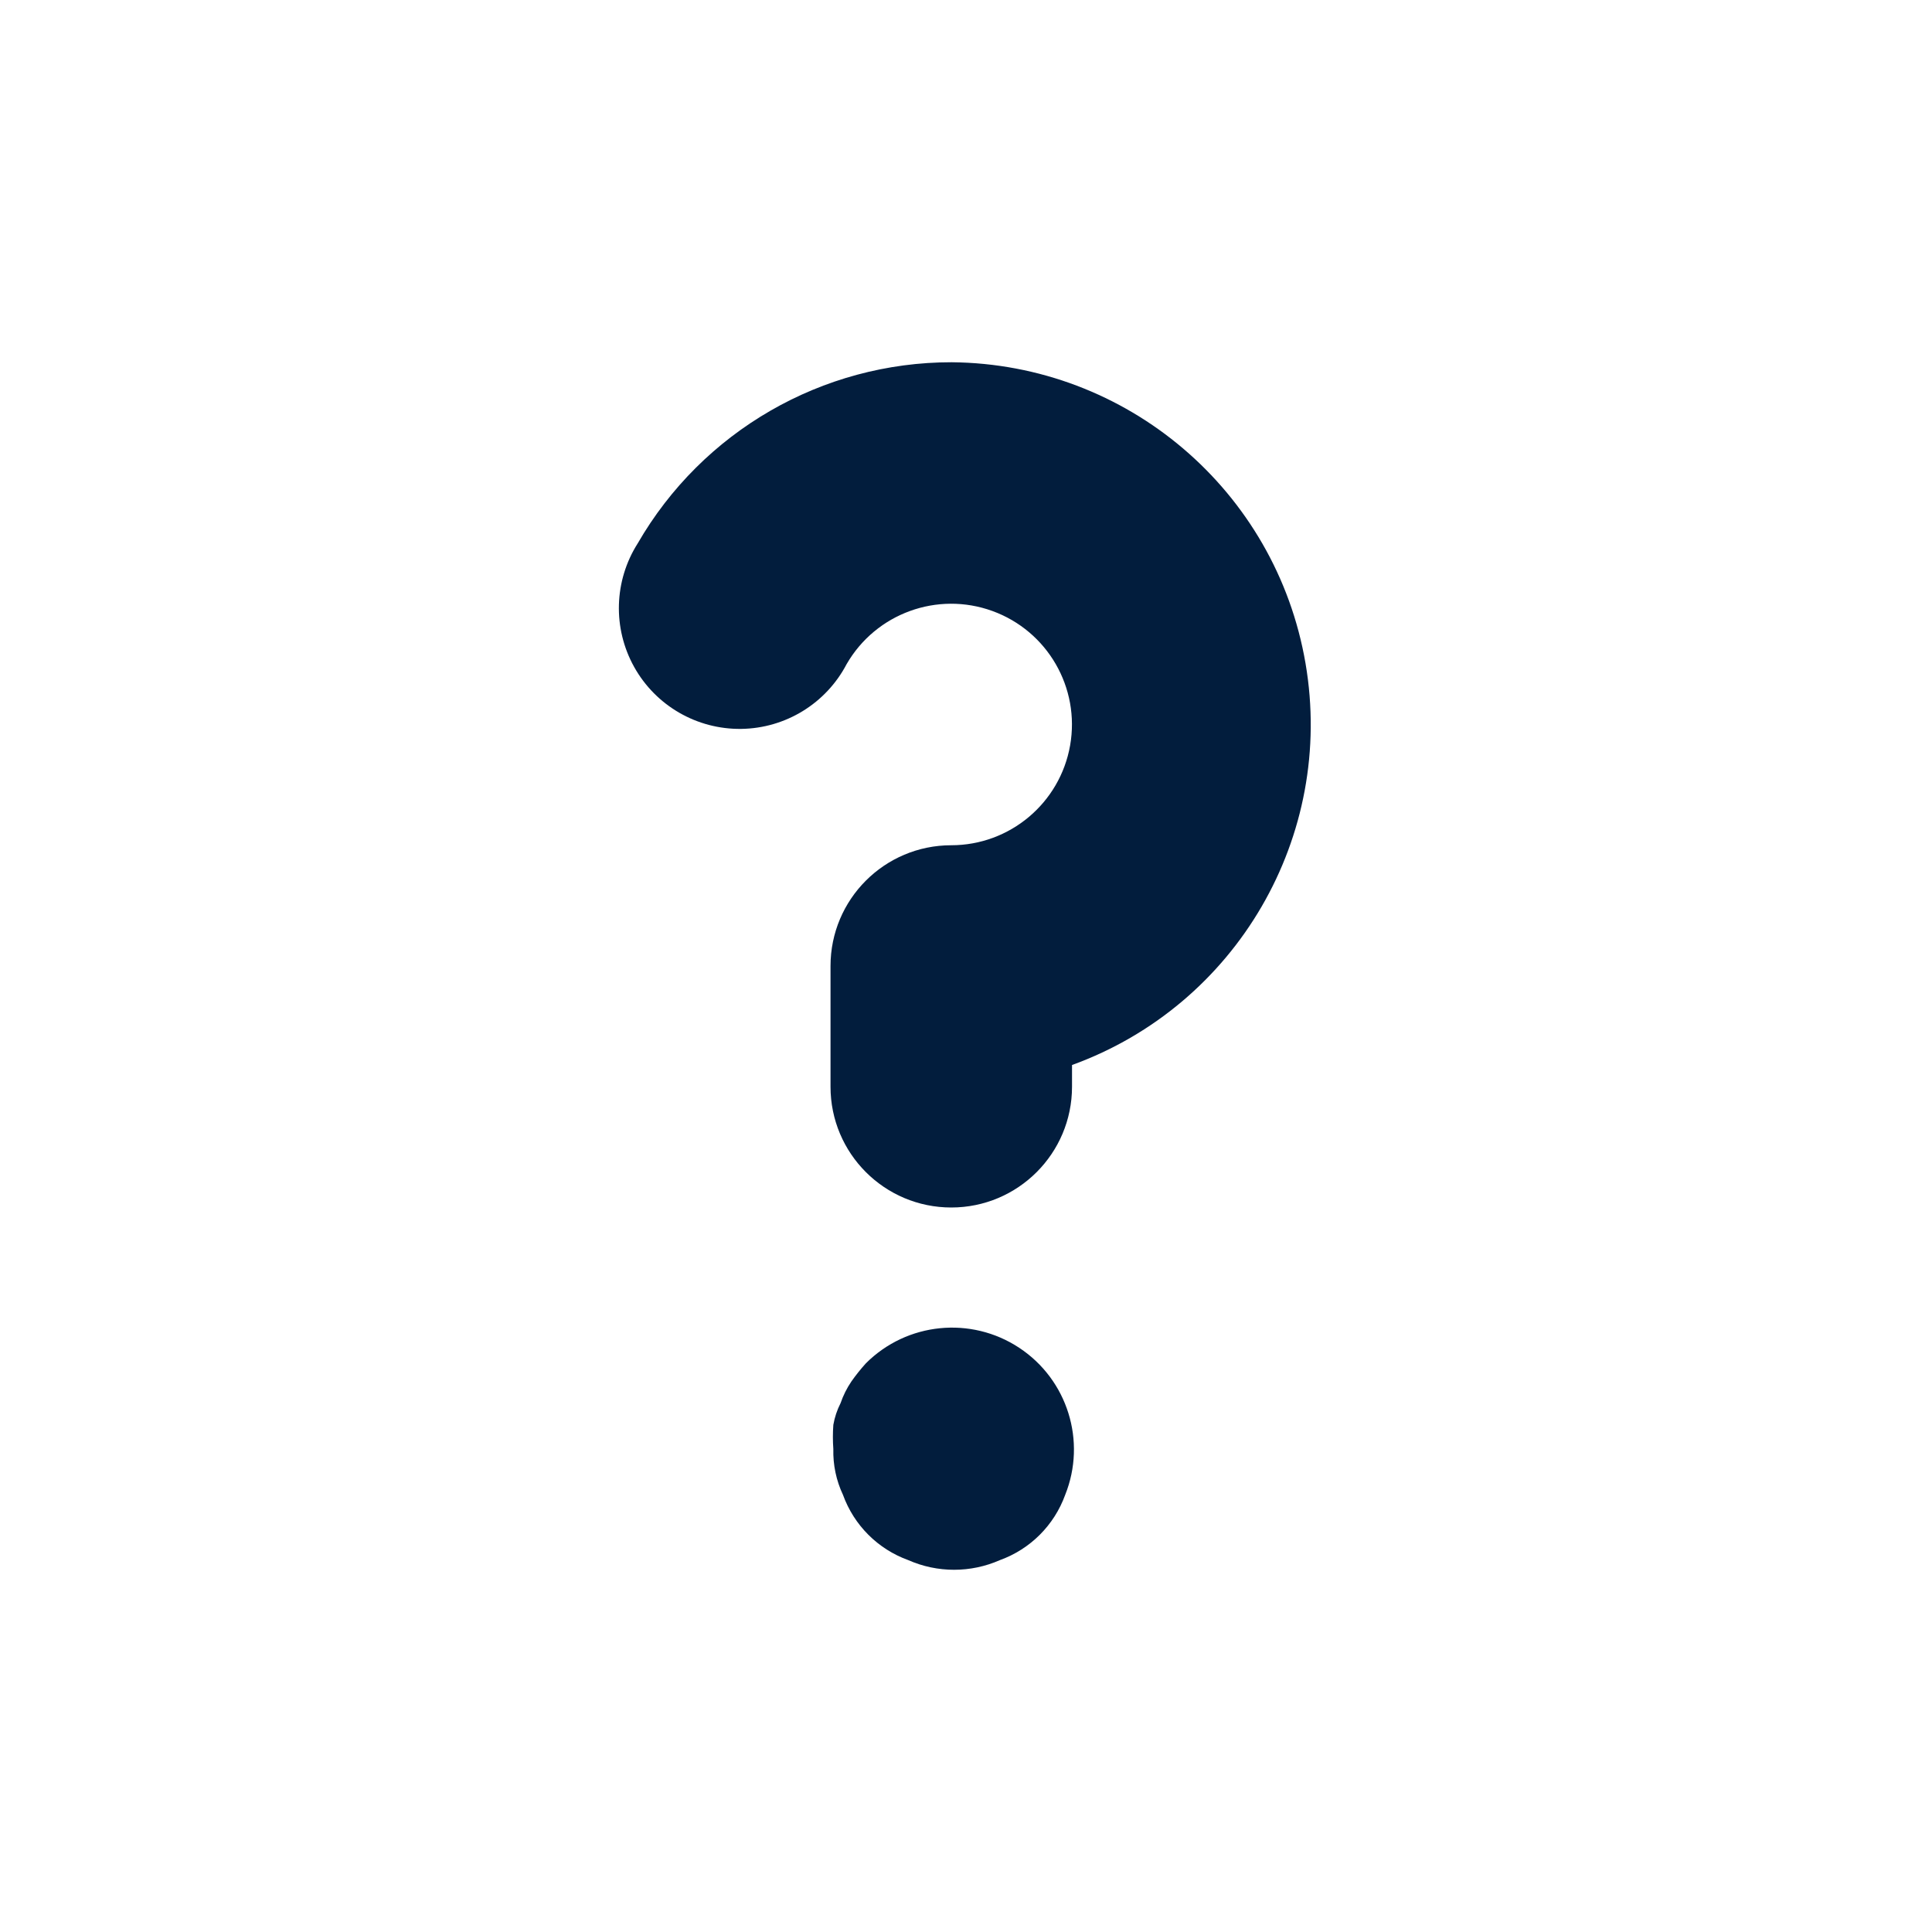
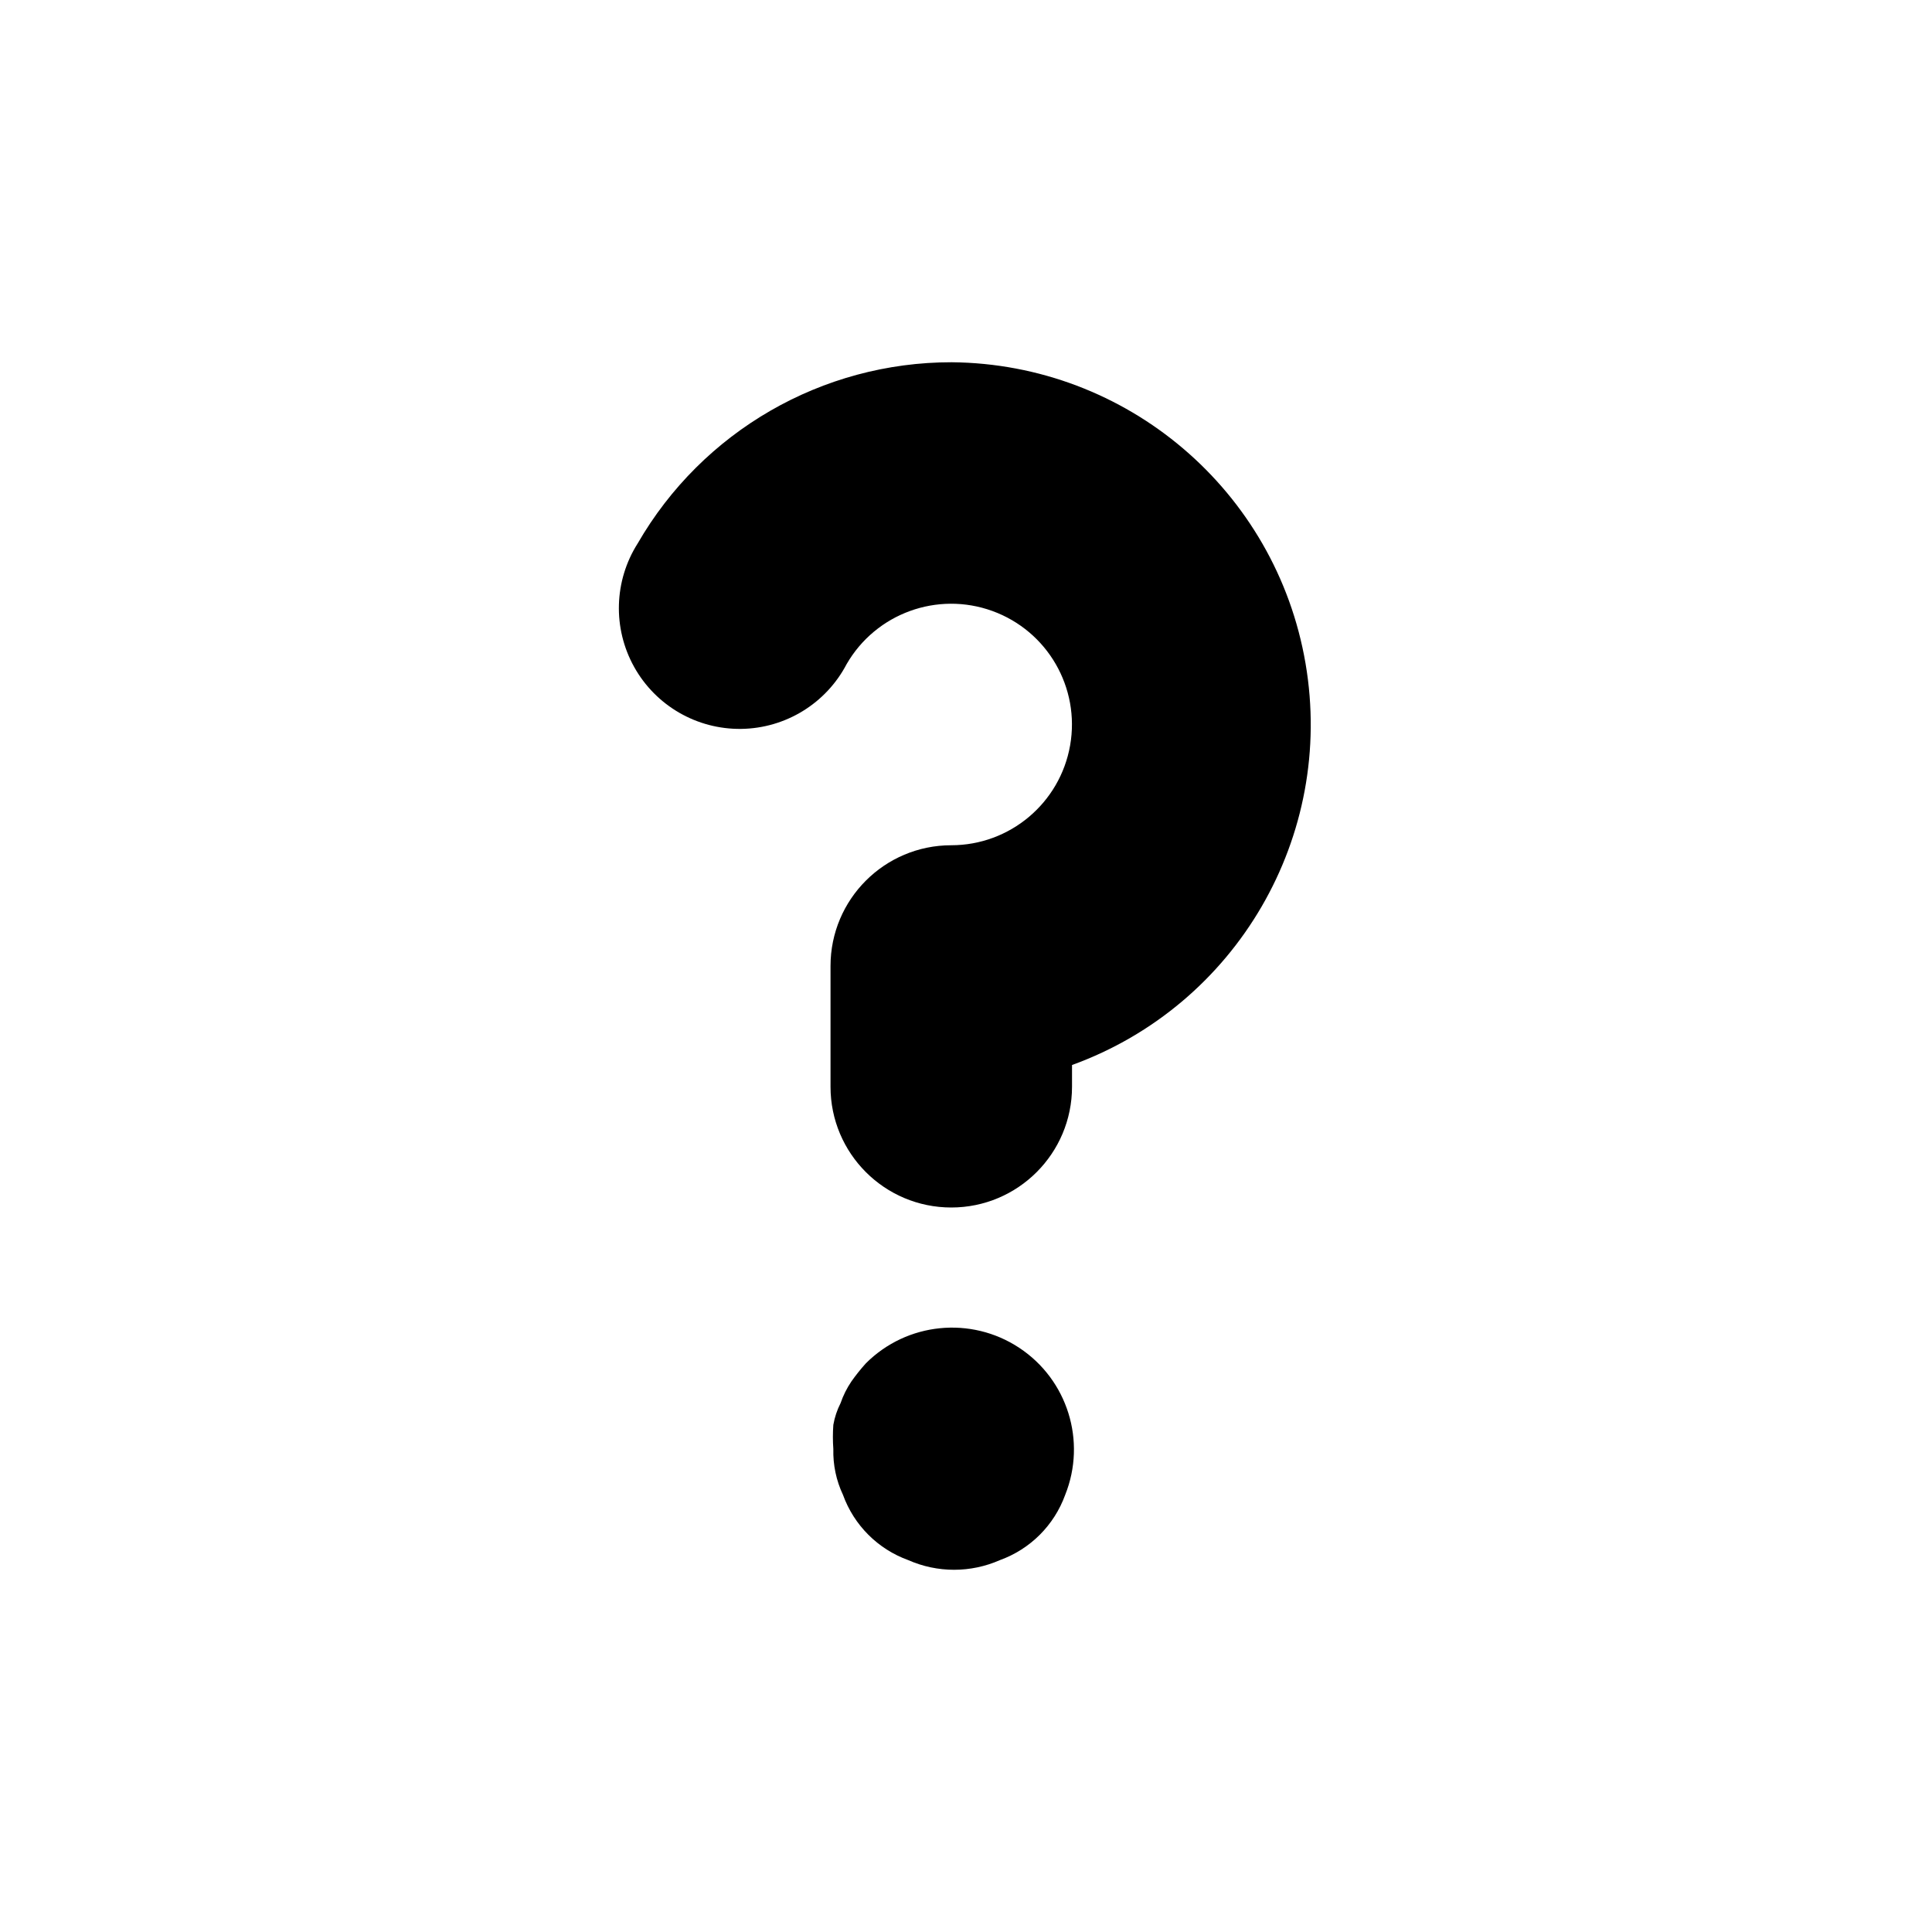
<svg xmlns="http://www.w3.org/2000/svg" id="Question_mark" data-name="Question mark" width="24" height="24" viewBox="0 0 24 24">
  <rect id="Shape" width="24" height="24" opacity="0" />
-   <path id="Question_mark-2" data-name="Question mark" d="M10.864,18.435a2.37,2.37,0,0,0-.18.225,1.14,1.14,0,0,0-.135.27.96.96,0,0,0-.09.27,2.04,2.04,0,0,0,0,.3,1.26,1.26,0,0,0,.12.57,1.35,1.35,0,0,0,.81.81,1.41,1.41,0,0,0,1.14,0,1.35,1.35,0,0,0,.81-.81,1.514,1.514,0,0,0-2.475-1.635ZM11.929,6a4.5,4.5,0,0,0-3.9,2.25,1.5,1.5,0,1,0,2.595,1.5,1.5,1.5,0,1,1,1.3,2.25,1.5,1.5,0,0,0-1.5,1.5V15a1.5,1.5,0,1,0,3,0v-.27A4.5,4.5,0,0,0,11.929,6Z" transform="translate(-0.107 -1.5)" fill="#021d3d" />
+   <path id="Question_mark-2" data-name="Question mark" d="M10.864,18.435a2.37,2.37,0,0,0-.18.225,1.14,1.14,0,0,0-.135.27.96.96,0,0,0-.09.27,2.04,2.04,0,0,0,0,.3,1.26,1.26,0,0,0,.12.57,1.35,1.35,0,0,0,.81.81,1.41,1.41,0,0,0,1.14,0,1.35,1.35,0,0,0,.81-.81,1.514,1.514,0,0,0-2.475-1.635ZM11.929,6a4.5,4.5,0,0,0-3.9,2.25,1.5,1.5,0,1,0,2.595,1.5,1.5,1.5,0,1,1,1.3,2.25,1.5,1.5,0,0,0-1.5,1.5V15a1.5,1.5,0,1,0,3,0v-.27A4.5,4.5,0,0,0,11.929,6Z" transform="translate(-0.107 -1.5)" />
</svg>
